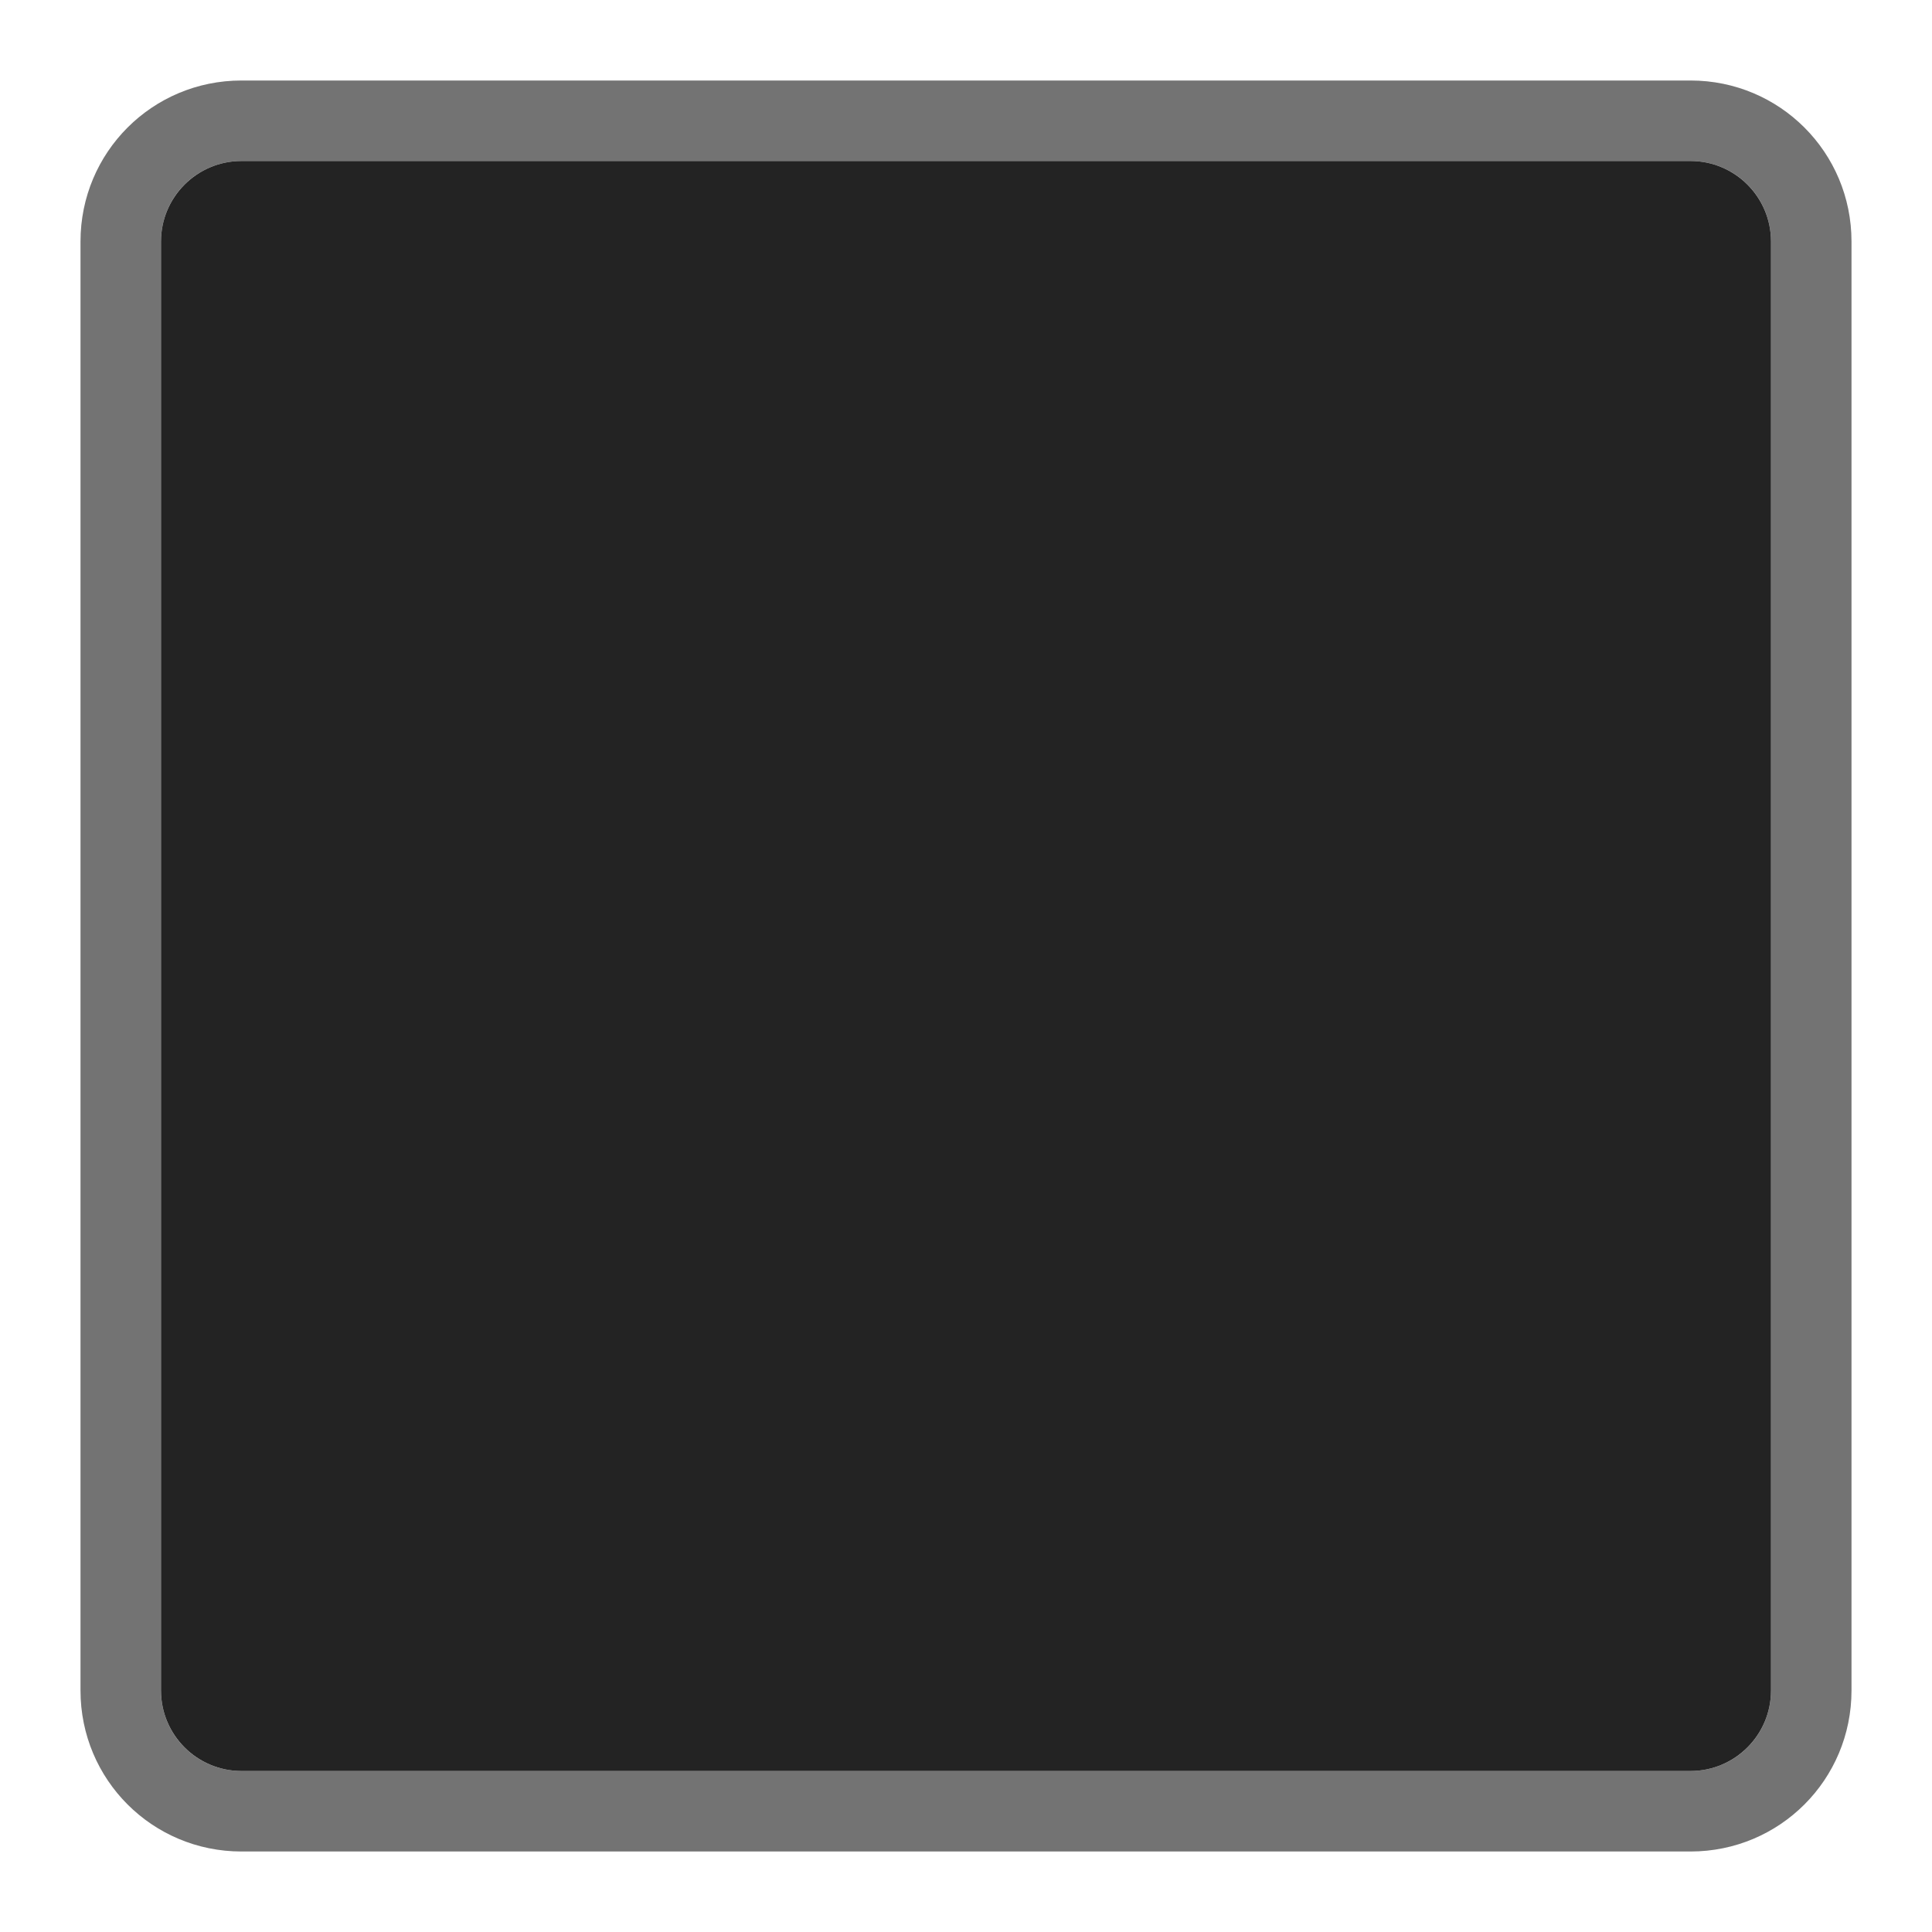
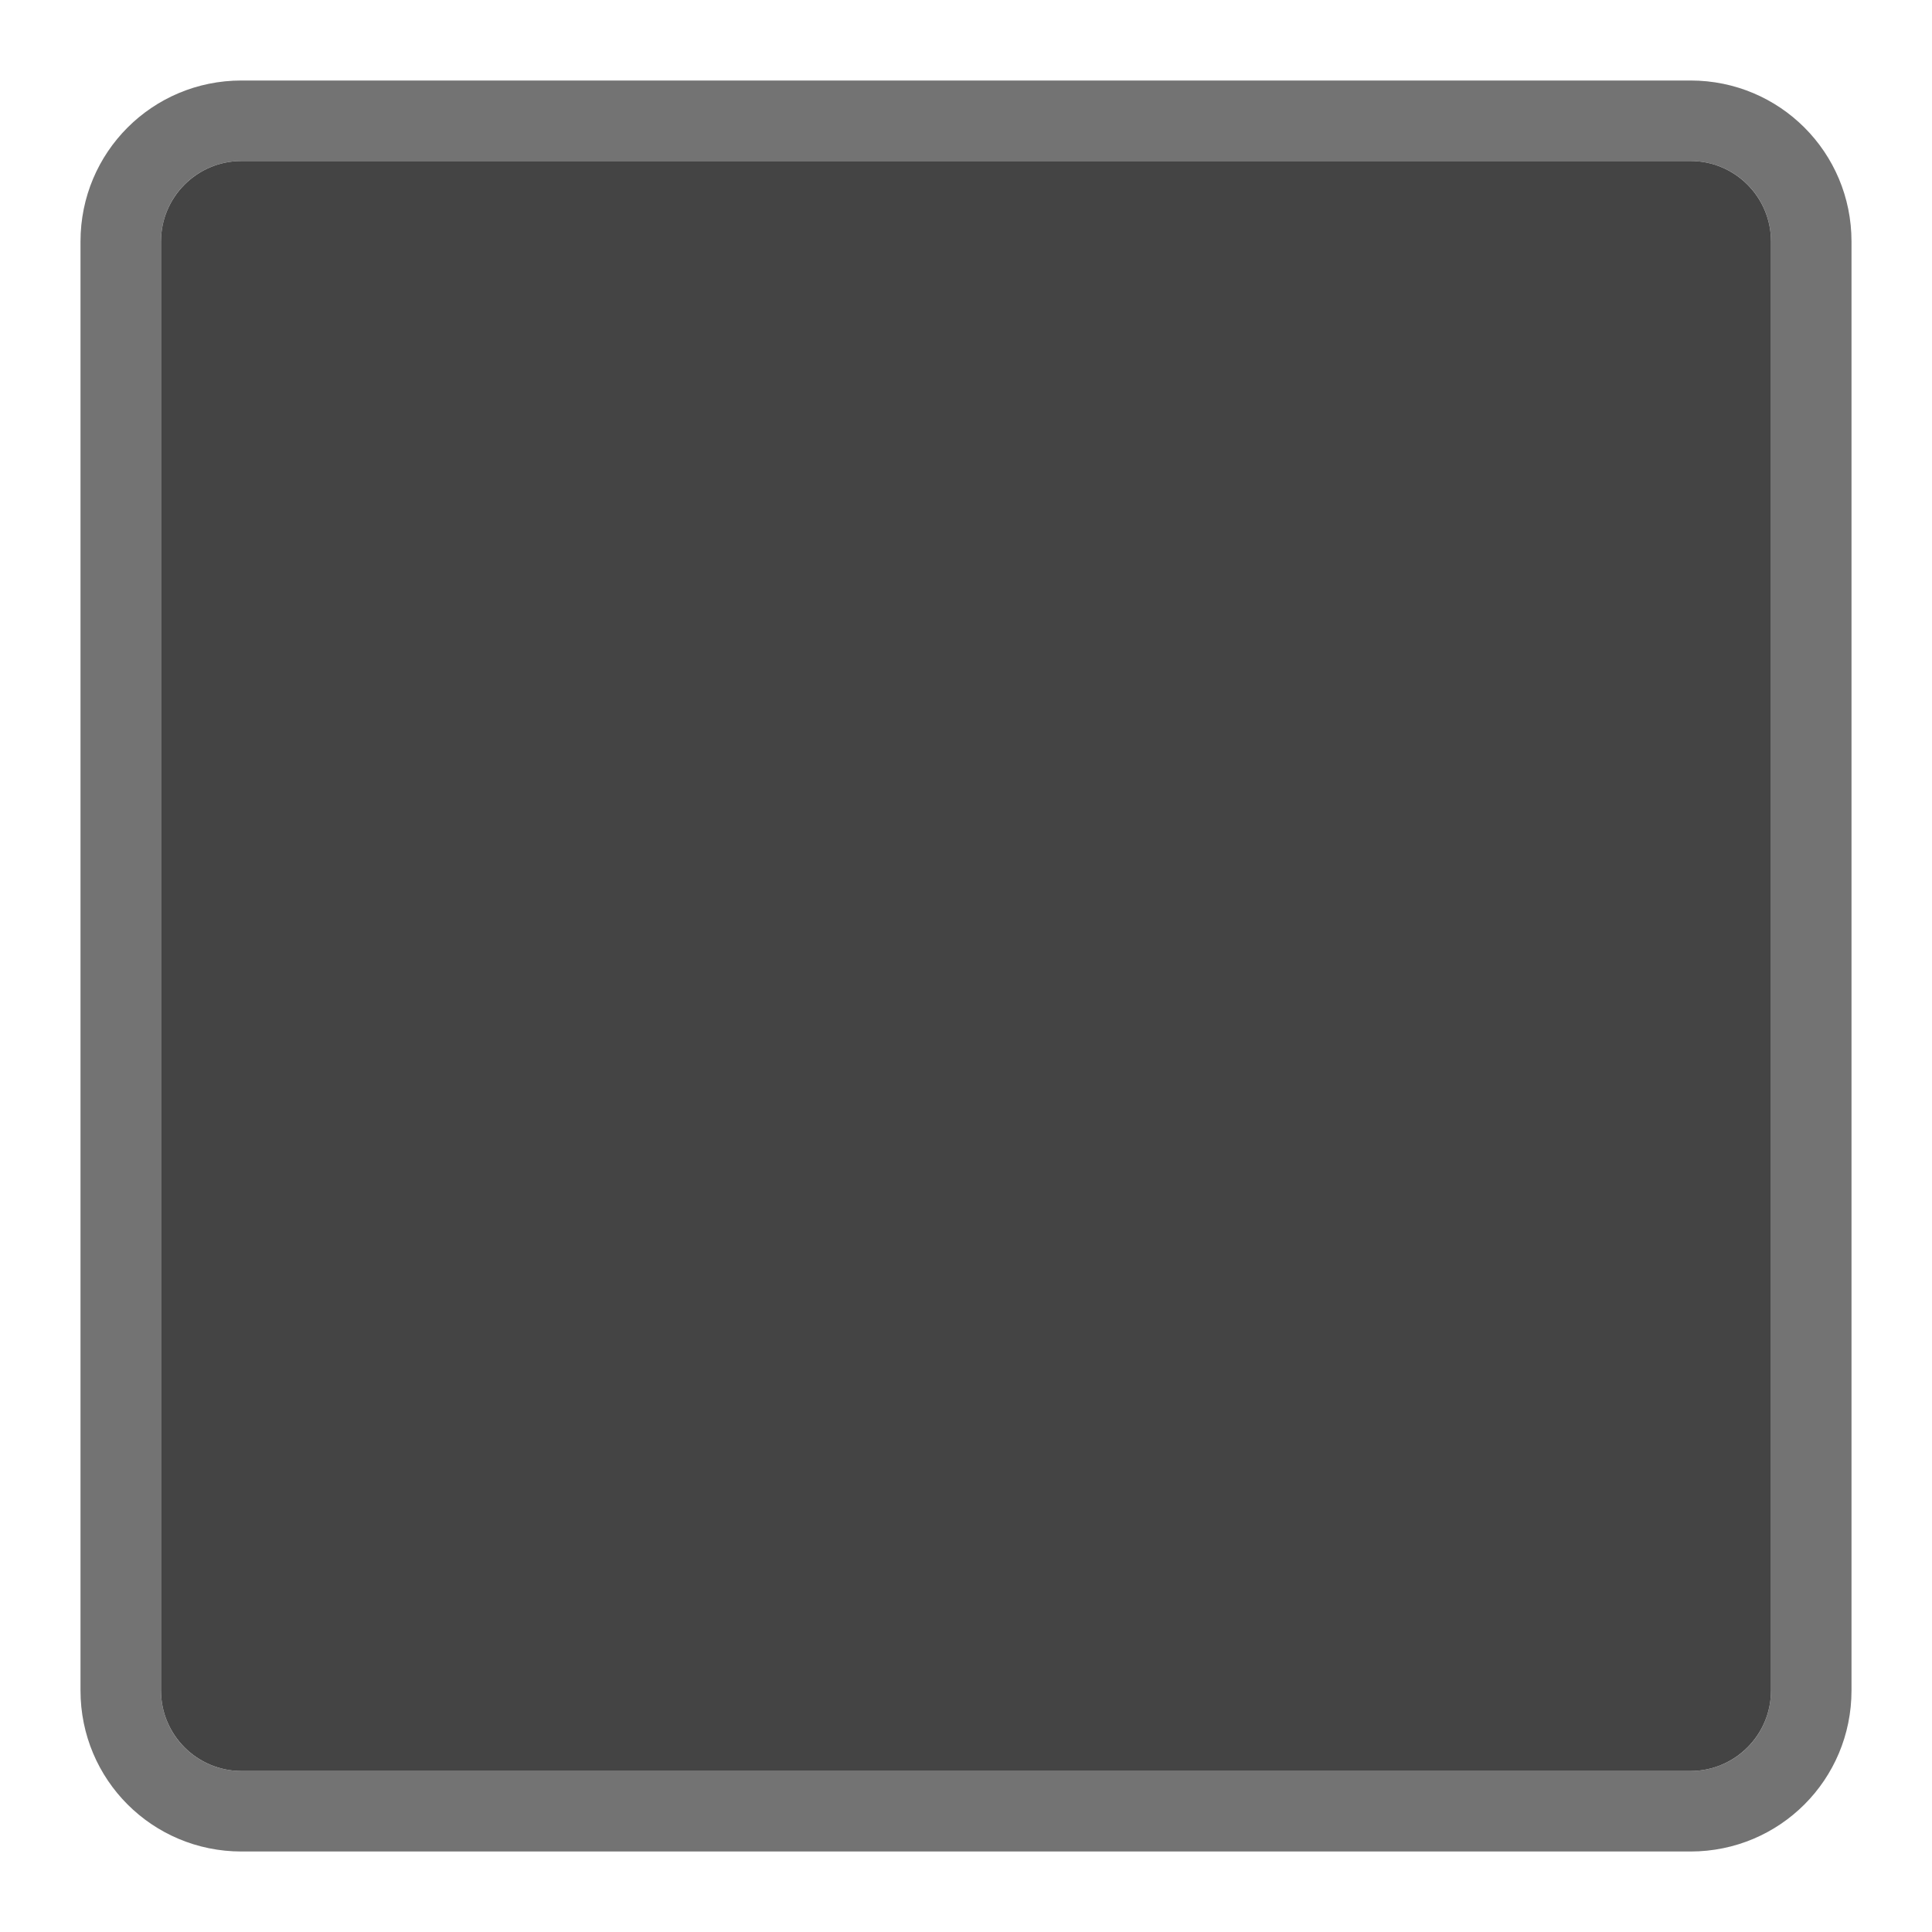
<svg xmlns="http://www.w3.org/2000/svg" width="24" height="24" id="svg11300" version="1.0" style="display:inline;enable-background:new">
  <defs id="defs3" />
  <g style="display:inline" id="layer1" transform="translate(0,-276)">
    <path style="opacity:0.55;fill:#000000;fill-opacity:1;stroke:none" d="M 3 1 C 1.892 1 1 1.892 1 3 L 1 21 C 1 22.108 1.892 23 3 23 L 21 23 C 22.108 23 23 22.108 23 21 L 23 3 C 23 1.892 22.108 1 21 1 L 3 1 z M 3 2 L 21 2 C 21.554 2 22 2.446 22 3 L 22 21 C 22 21.554 21.554 22 21 22 L 3 22 C 2.446 22 2 21.554 2 21 L 2 3 C 2 2.446 2.446 2 3 2 z " transform="translate(0,276)" id="rect5234" />
-     <rect style="opacity:1;fill:#232323;fill-opacity:1;stroke:none" id="rect4201" width="20" height="20" x="2" y="278" rx="1" ry="1" />
+     <rect style="opacity:1;fill:#444444;fill-opacity:1;stroke:none" id="rect4201" width="20" height="20" x="2" y="278" rx="1" ry="1" />
  </g>
</svg>
